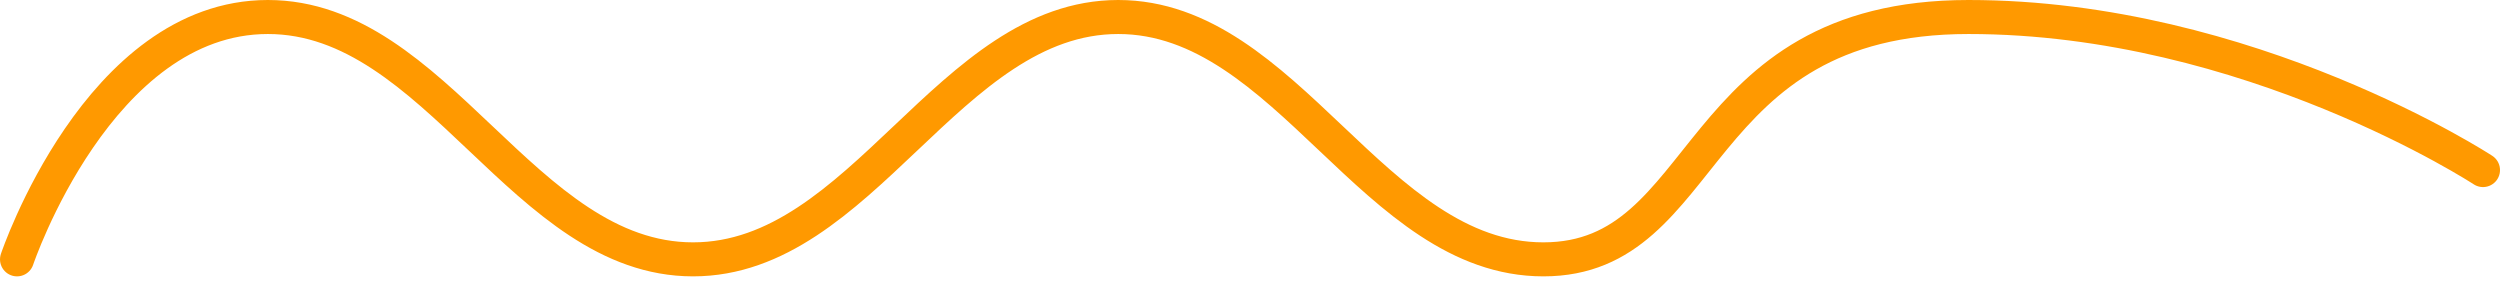
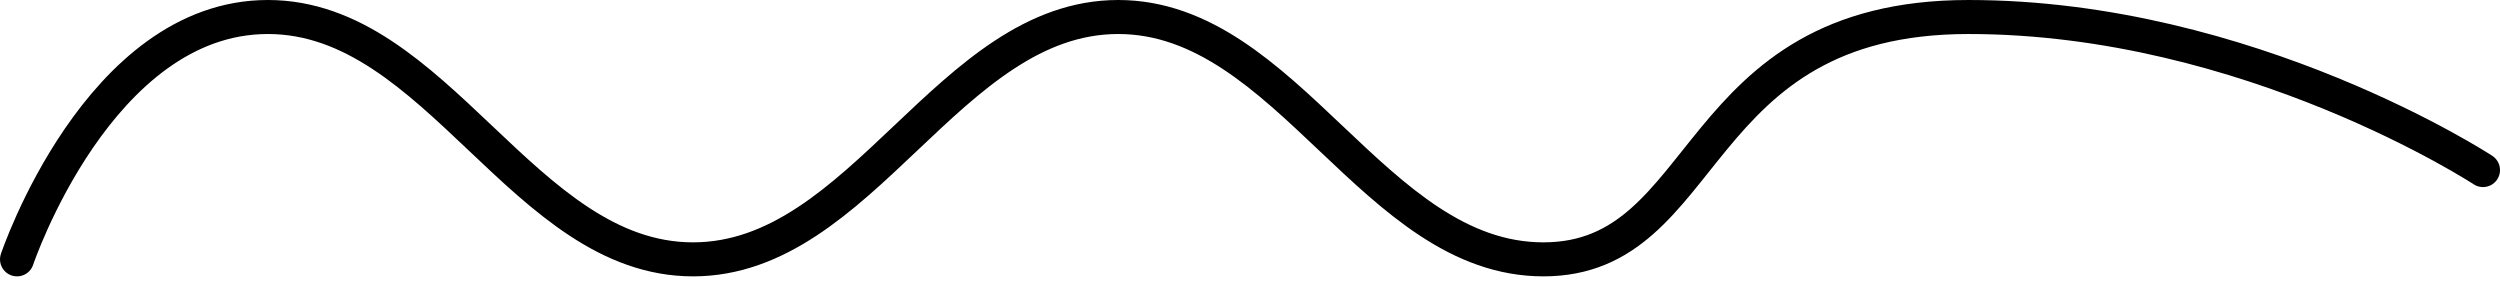
<svg xmlns="http://www.w3.org/2000/svg" width="294" height="33" viewBox="0 0 294 33" fill="none">
-   <path d="M2.001 30.5C2.001 30.5 11.588 2 31.501 2C51.414 2 61.588 30.5 81.501 30.5C101.414 30.5 111.588 2 131.501 2C151.414 2 161.588 30.5 181.501 30.5C201.414 30.5 198.501 2 231.501 2C264.501 2 292.001 20 292.001 20" stroke="#FF9900" stroke-width="4" stroke-linecap="round" />
+   <path d="M2.001 30.5C2.001 30.5 11.588 2 31.501 2C51.414 2 61.588 30.5 81.501 30.5C101.414 30.5 111.588 2 131.501 2C151.414 2 161.588 30.5 181.501 30.5C201.414 30.5 198.501 2 231.501 2C264.501 2 292.001 20 292.001 20" stroke="currentColor" stroke-width="4" stroke-linecap="round" />
</svg>
